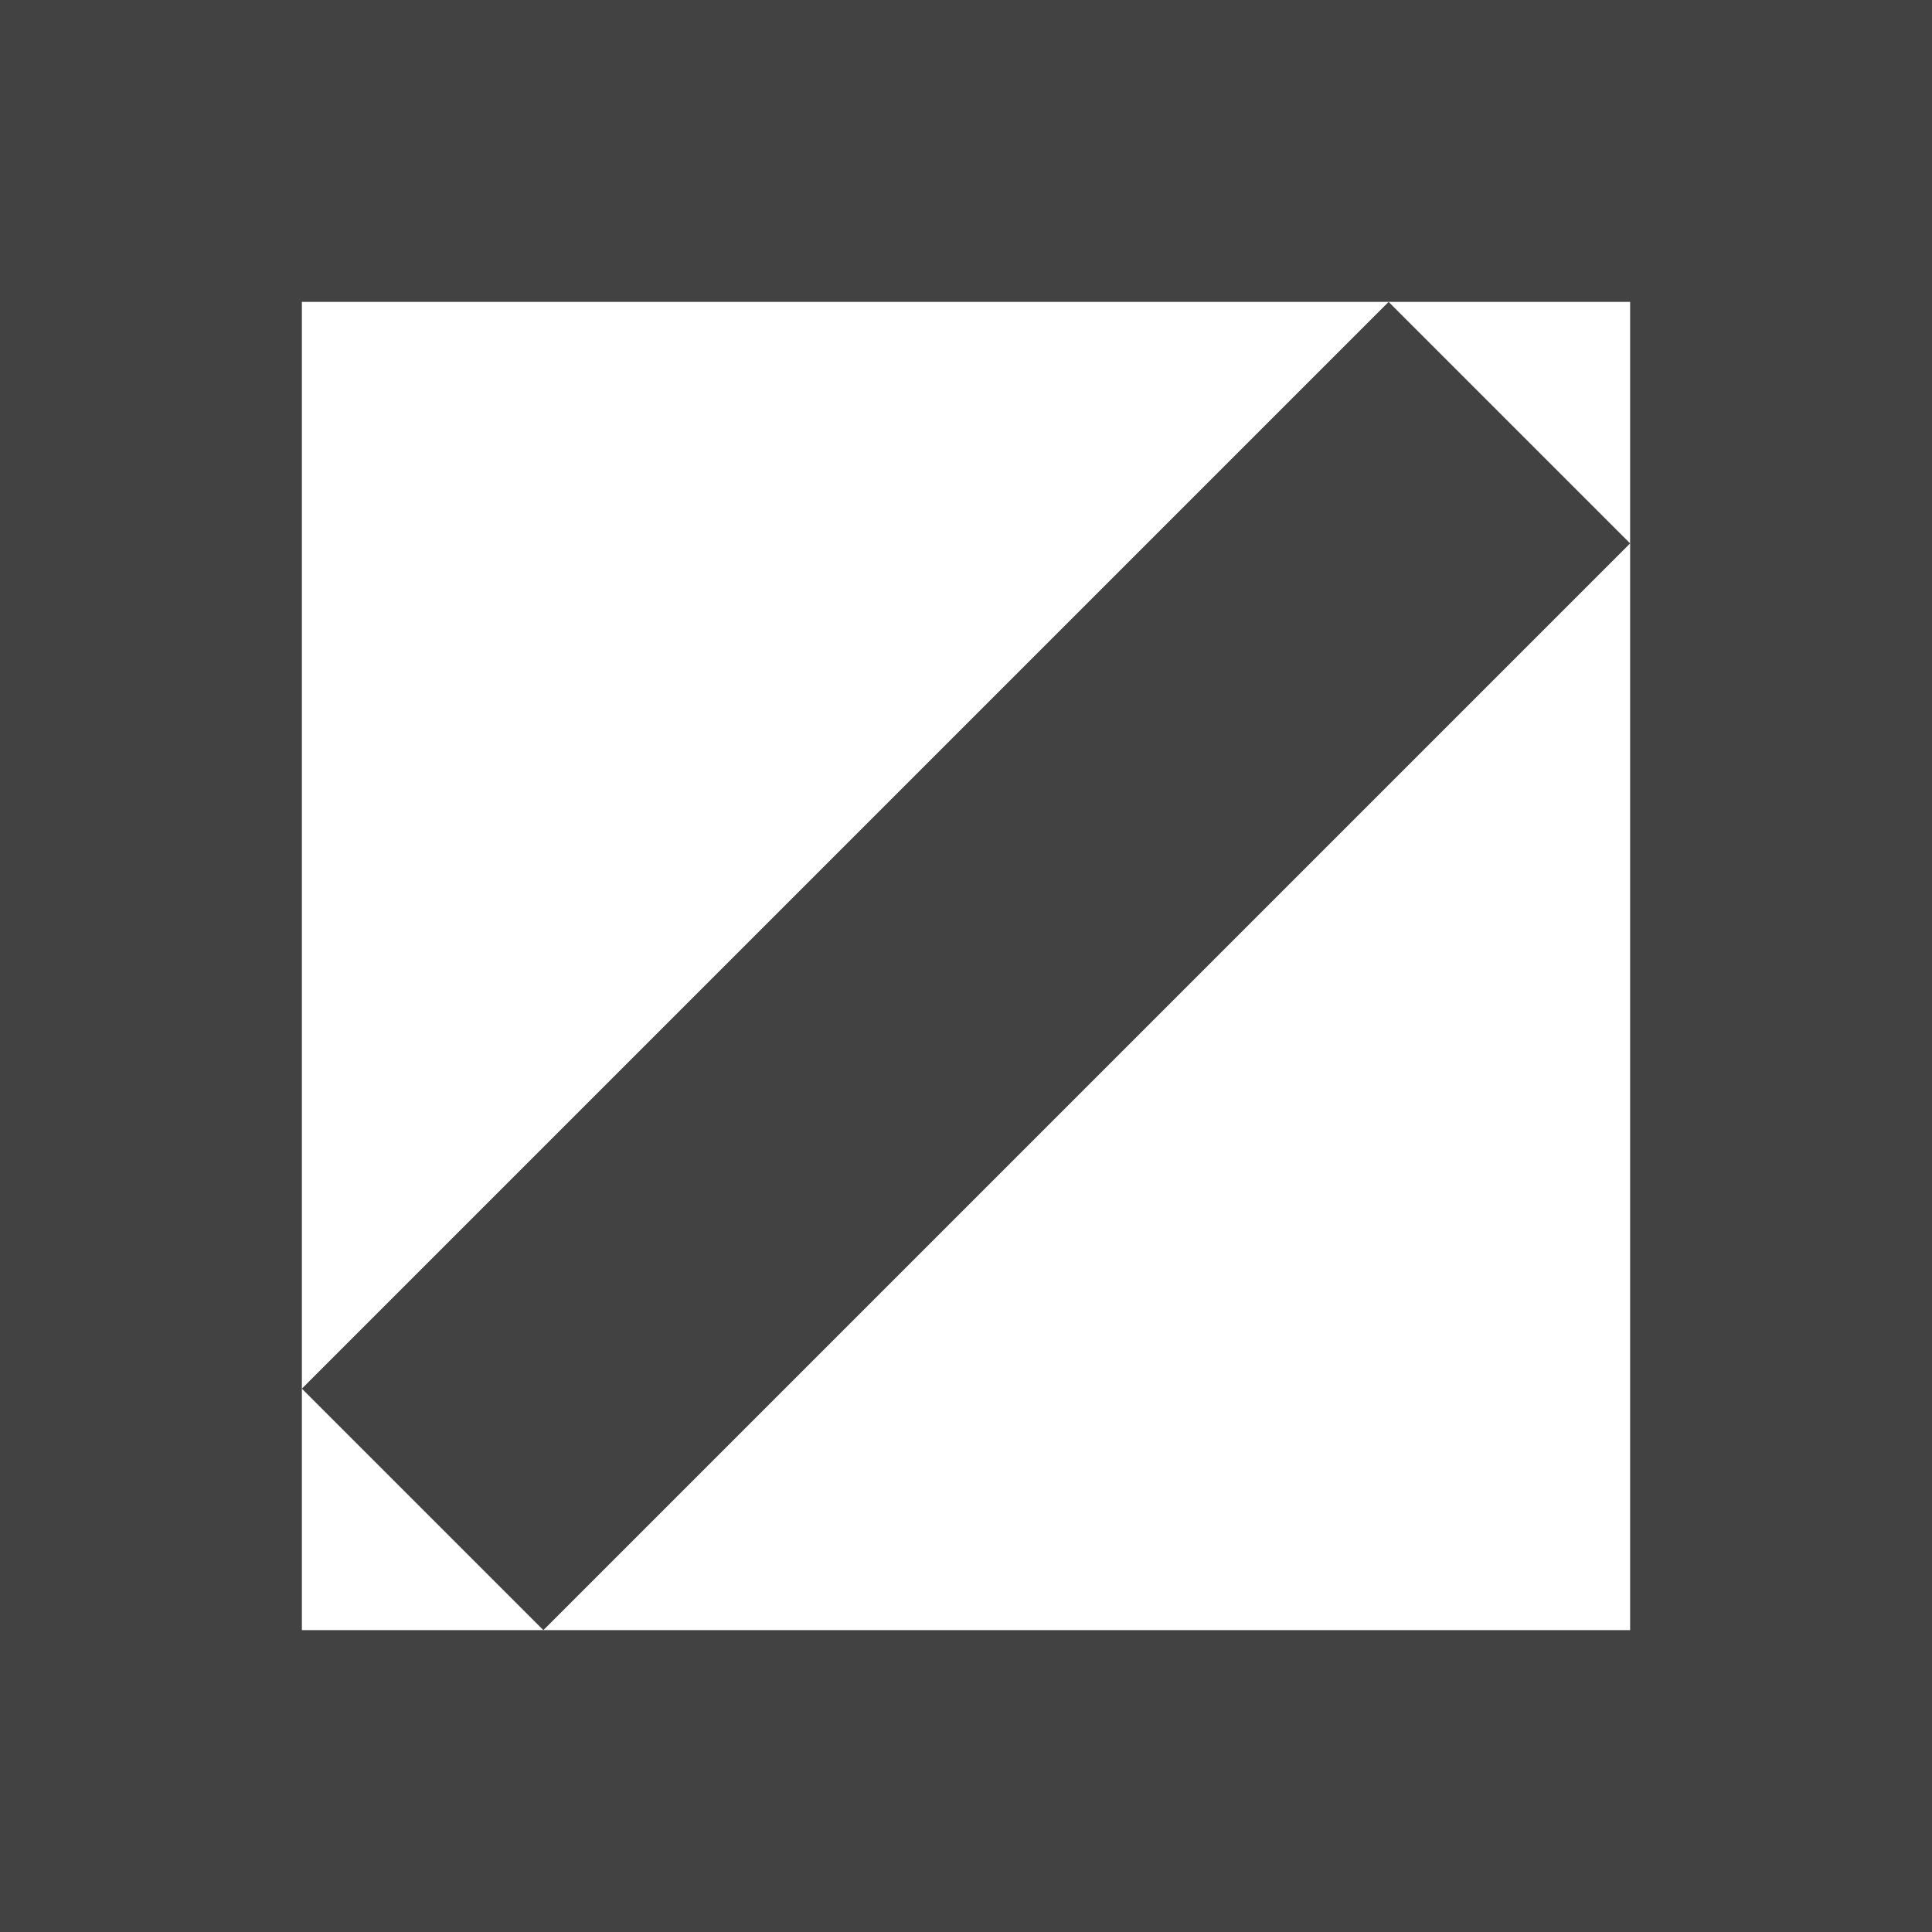
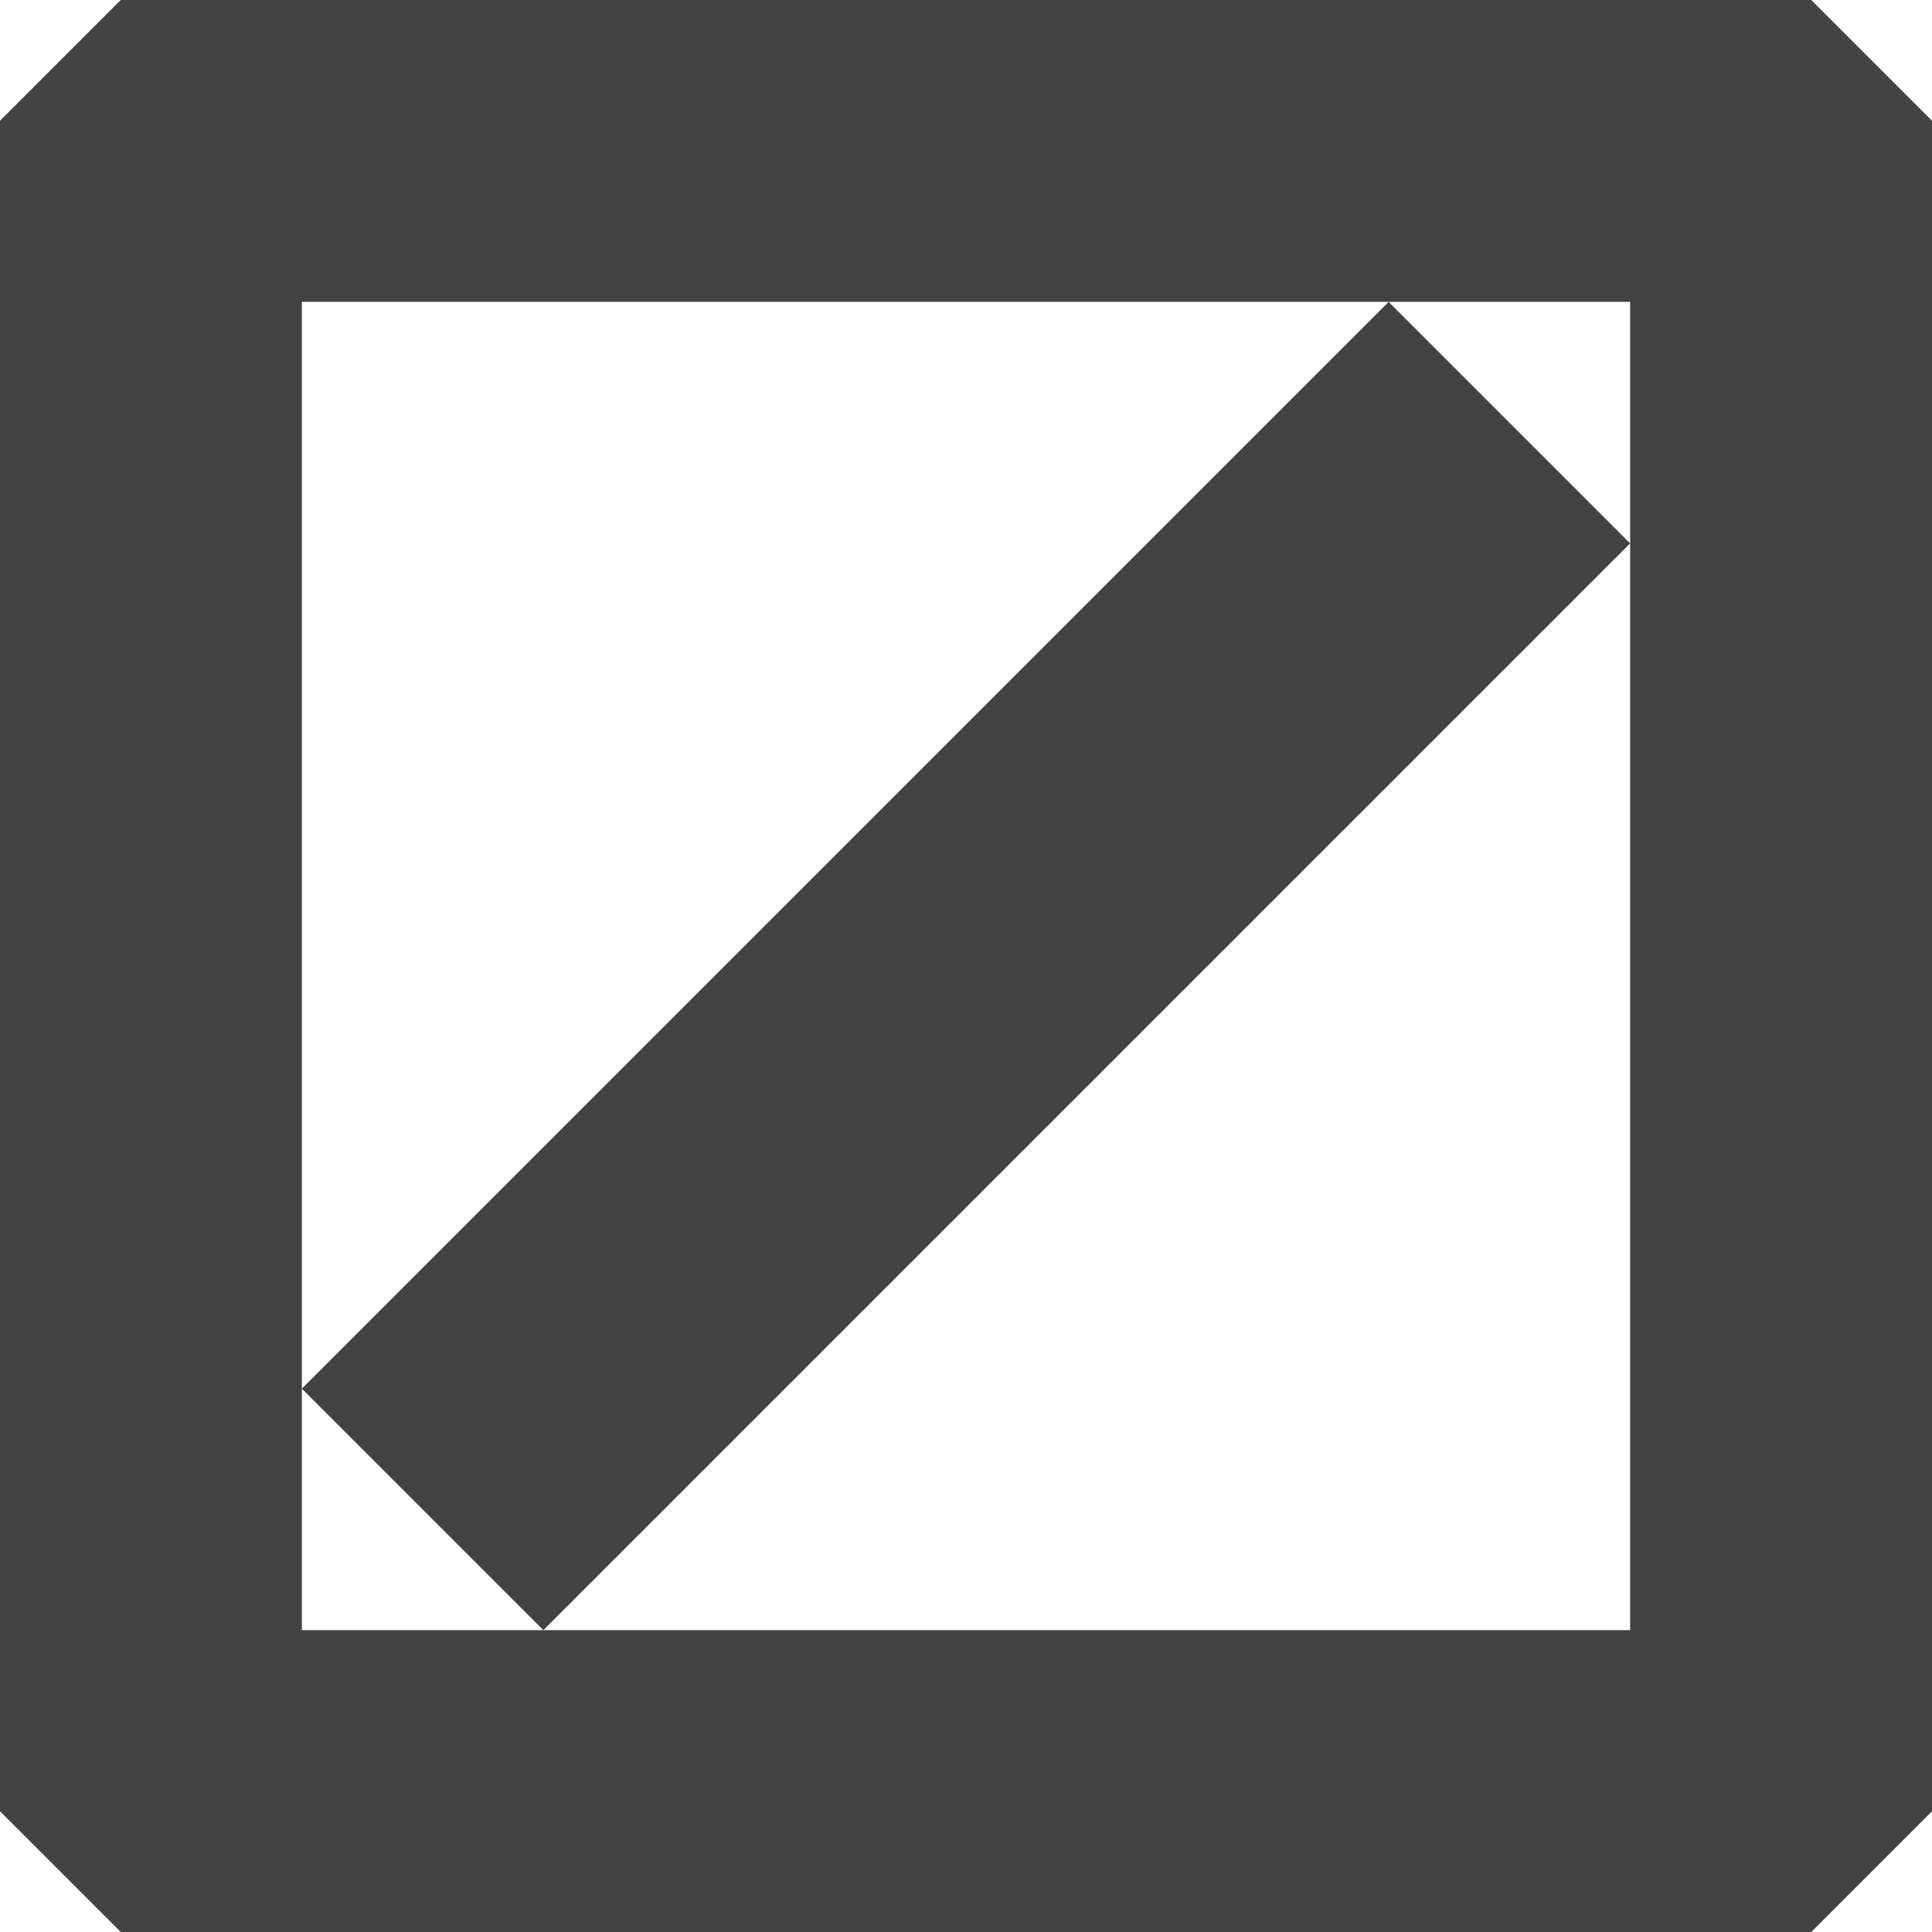
<svg xmlns="http://www.w3.org/2000/svg" width="256" height="256" viewBox="0 0 67.733 67.733" version="1.1" id="svg8">
  <defs id="defs2" />
  <g id="layer1" transform="translate(0,-229.2666)">
-     <path style="opacity:1;fill:#424242;fill-opacity:1;stroke:none;stroke-width:0;stroke-linecap:butt;stroke-linejoin:miter;stroke-miterlimit:4;stroke-dasharray:none;stroke-opacity:1" d="M 0 0 L 0 256 L 256 256 L 256 0 L 0 0 z M 40 40 L 216 40 L 216 216 L 40 216 L 40 40 z " transform="matrix(0.2645833,0,0,0.2645833,0,229.2666)" id="rect817" />
    <path style="fill:#424242;fill-opacity:1;fill-rule:evenodd;stroke:none;stroke-width:0.265px;stroke-linecap:butt;stroke-linejoin:miter;stroke-opacity:1" d="m 10.583,277.95 8.467,8.467 38.1,-38.1 -8.467,-8.467 z" id="path845" />
+     <path style="opacity:1;fill:#424242;fill-opacity:1;stroke:none;stroke-width:0;stroke-linecap:butt;stroke-linejoin:miter;stroke-miterlimit:4;stroke-dasharray:none;stroke-opacity:1" d="M 4.233,229.267 4.9999988e-7,233.5 v 59.267 L 4.233,297 H 63.5 l 4.233,-4.233 V 233.5 L 63.5,229.267 Z m 6.35,10.583 H 57.15 v 46.567 H 10.583 Z" id="path844" />
  </g>
</svg>
